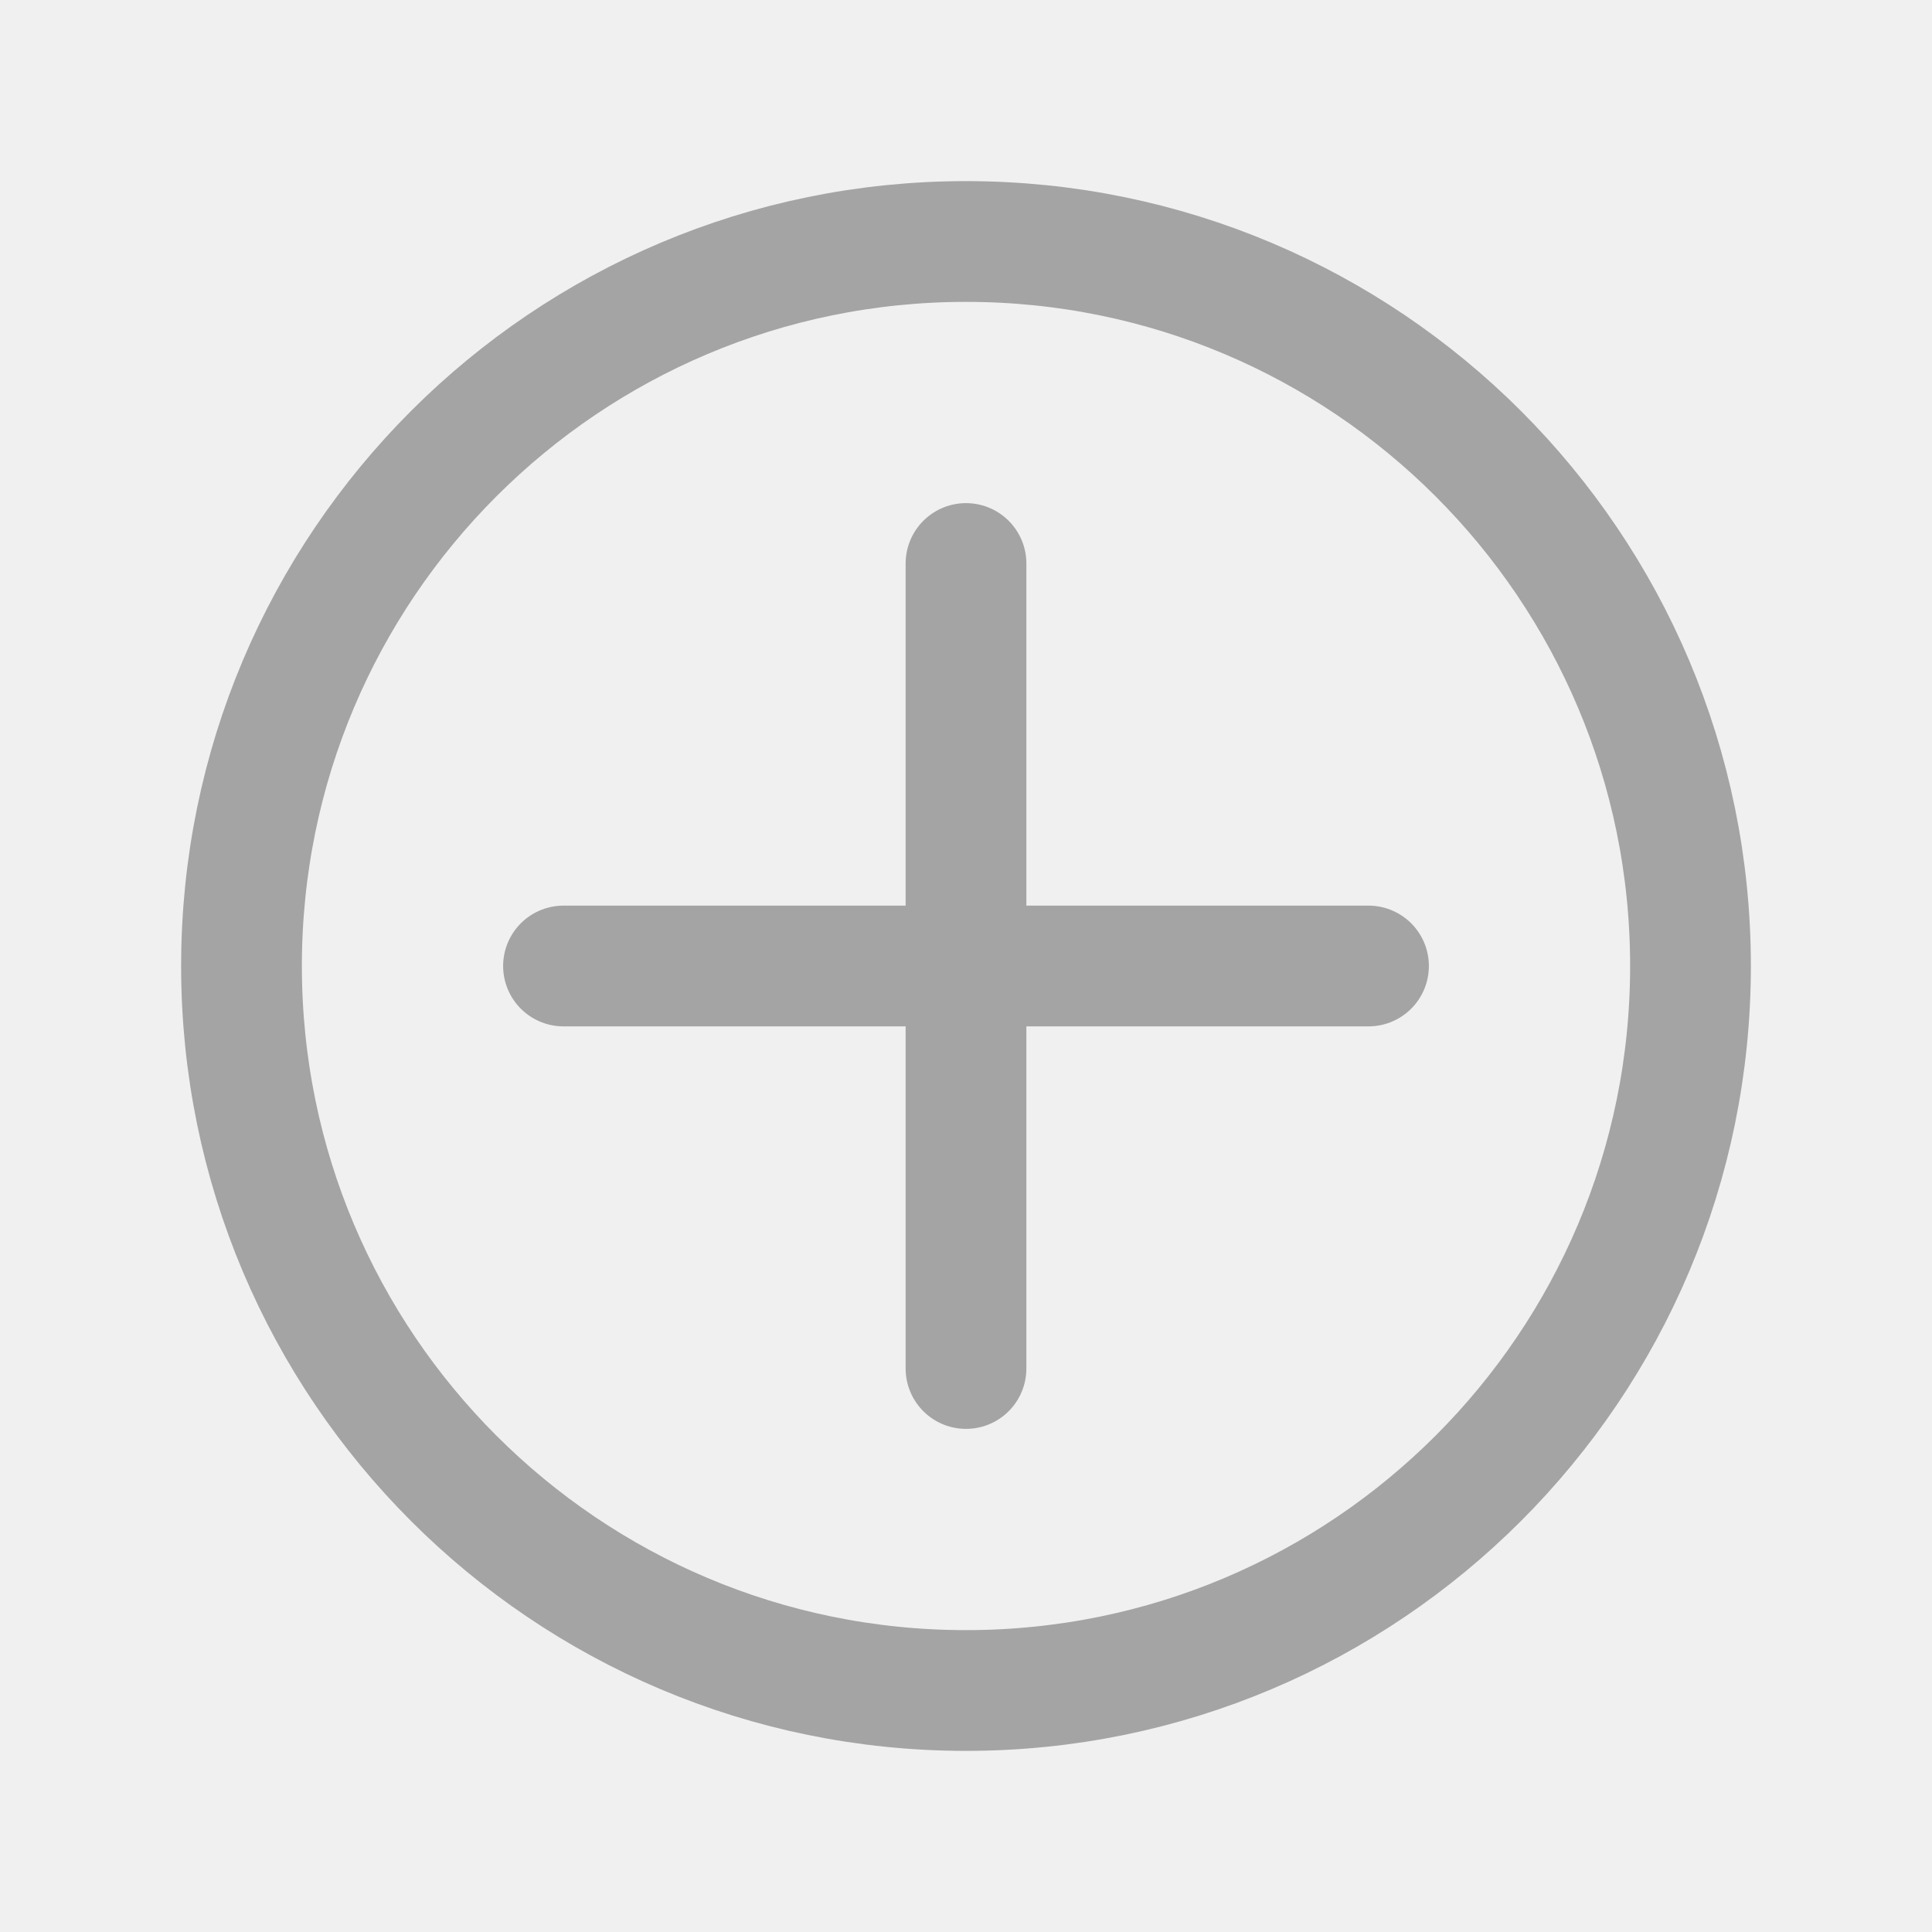
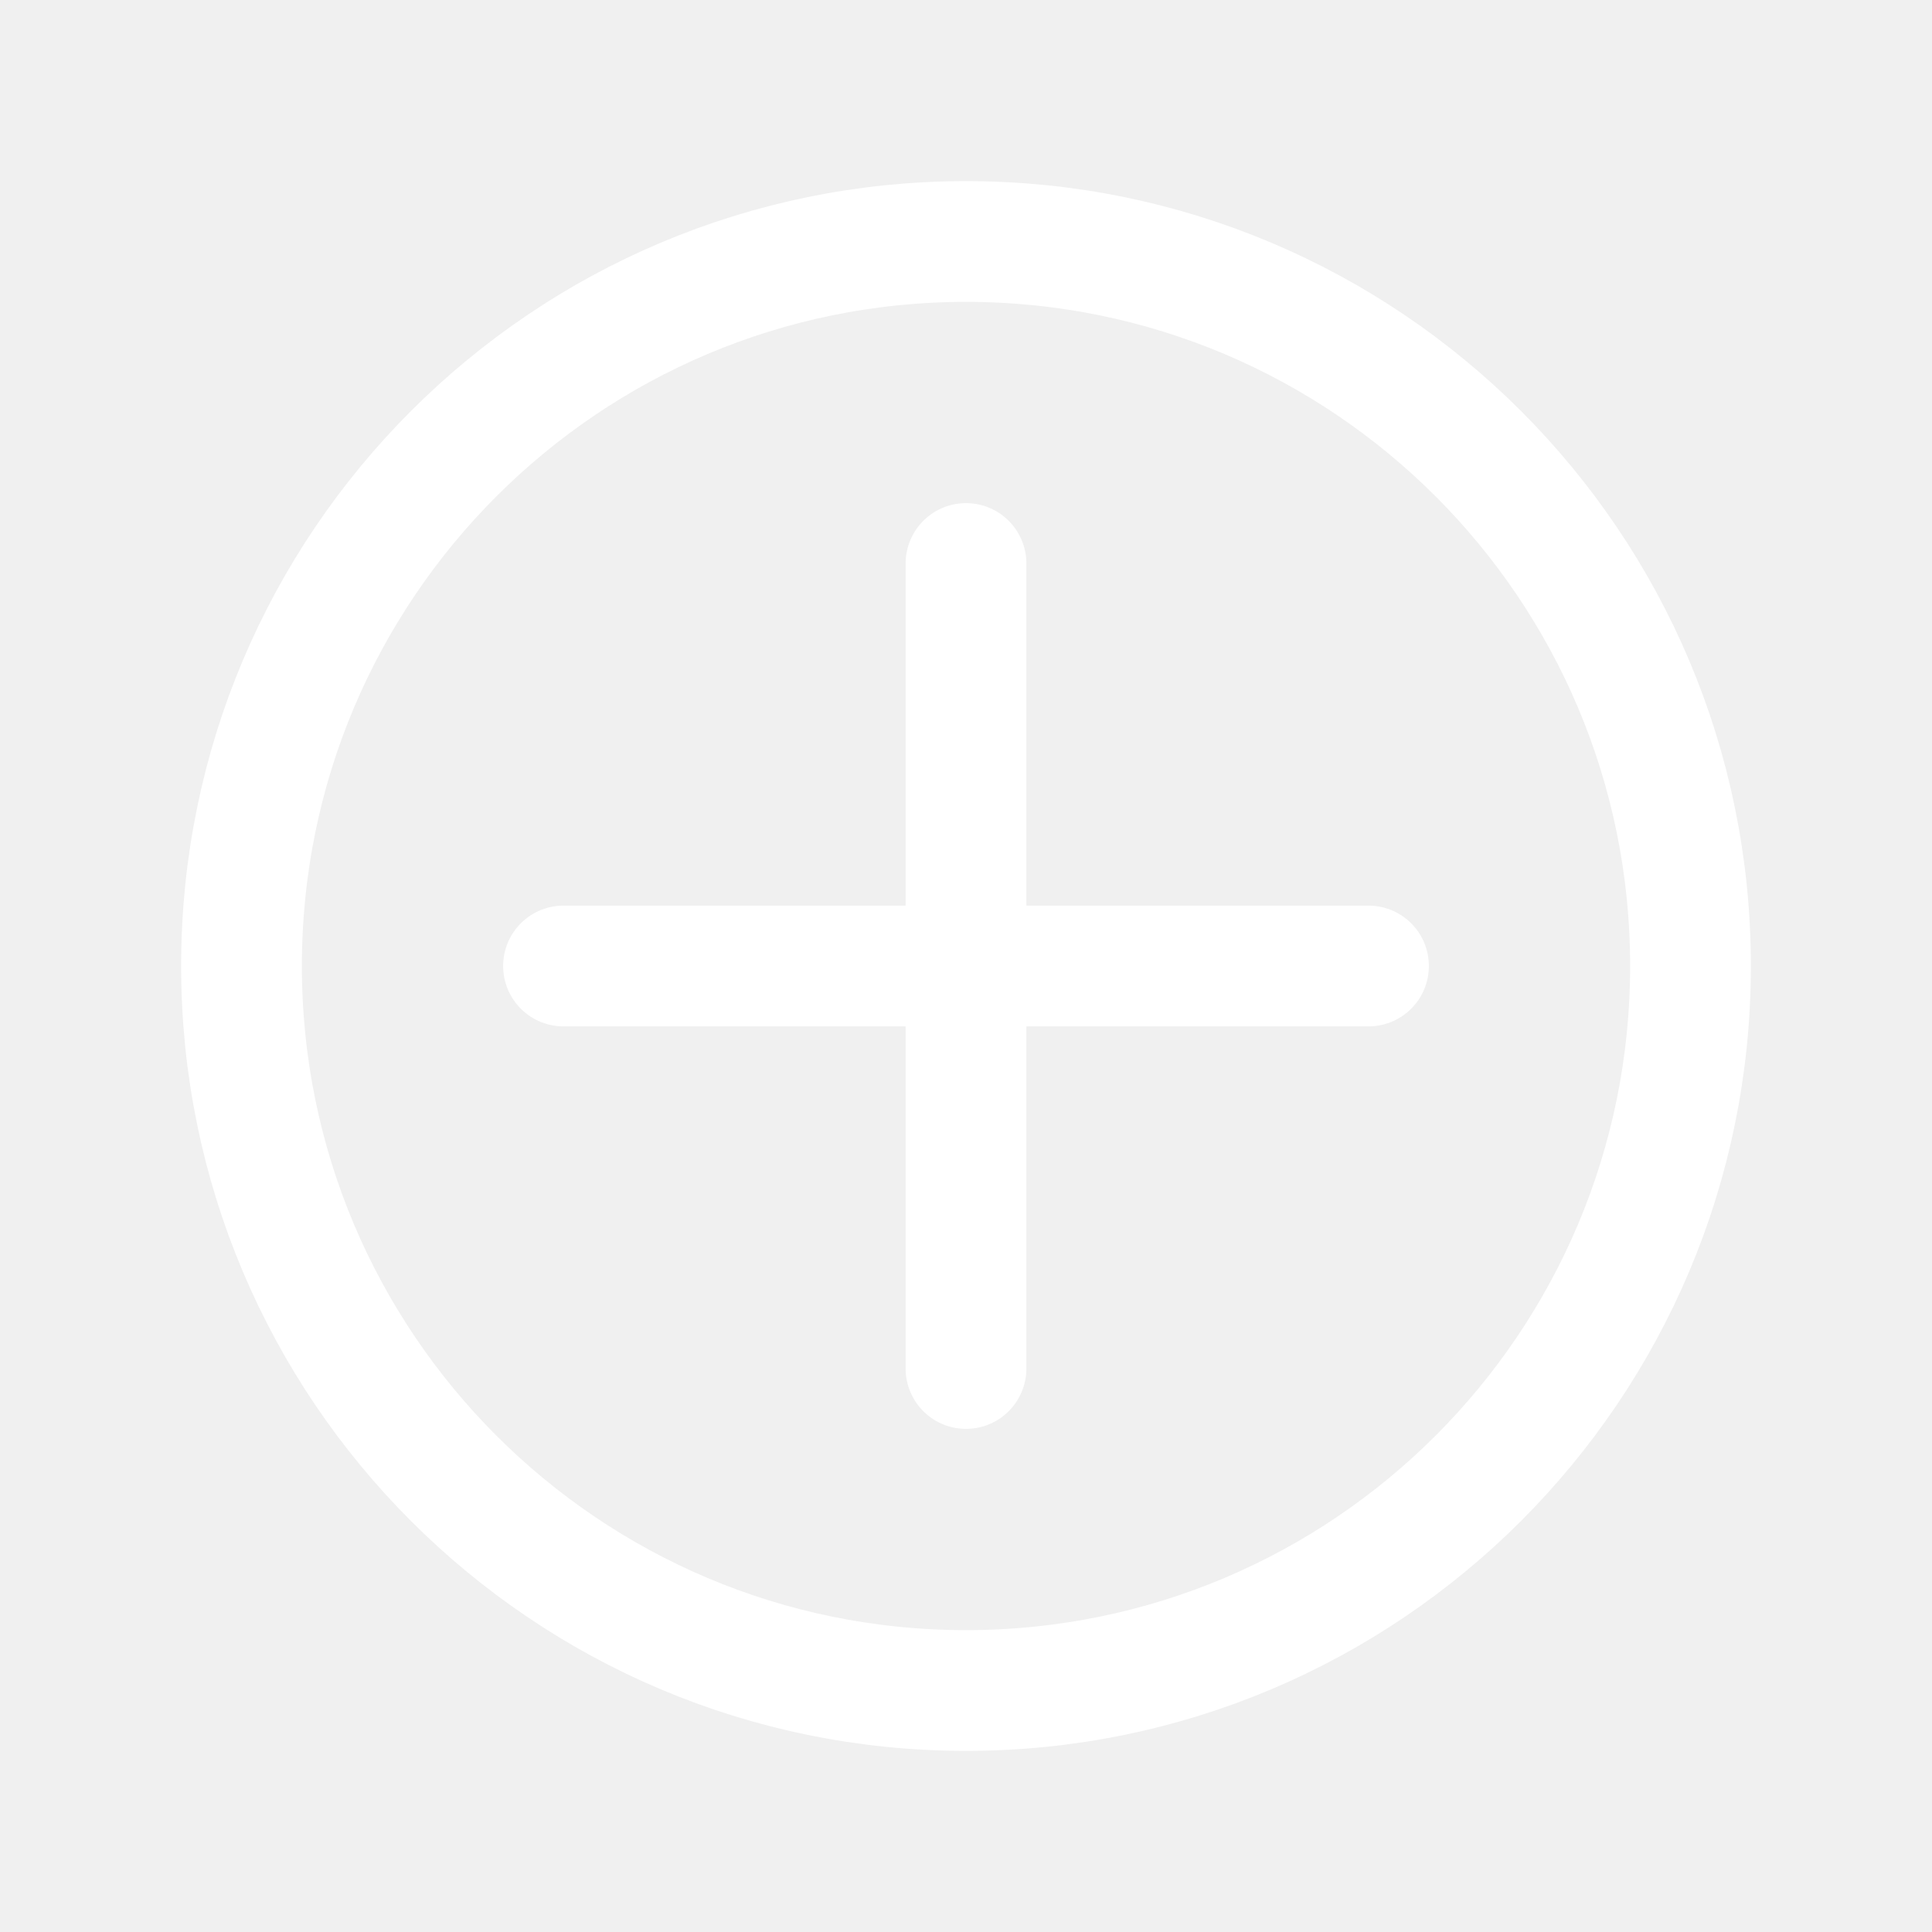
<svg xmlns="http://www.w3.org/2000/svg" width="800px" height="800px" viewBox="0 0 24 24" fill="none">
-   <path d="M12 7V17M7 12H17M21 12C21 16.971 16.971 21 12 21C7.029 21 3 16.971 3 12C3 7.029 7.029 3 12 3C16.971 3 21 7.029 21 12Z" stroke="#a4a4a5" stroke-width="1.5" stroke-linecap="round" stroke-linejoin="round" />
+   <path d="M12 7V17M7 12H17M21 12C21 16.971 16.971 21 12 21C7.029 21 3 16.971 3 12C3 7.029 7.029 3 12 3C16.971 3 21 7.029 21 12Z" stroke="white" stroke-width="1.5" stroke-linecap="round" stroke-linejoin="round" />
</svg>
